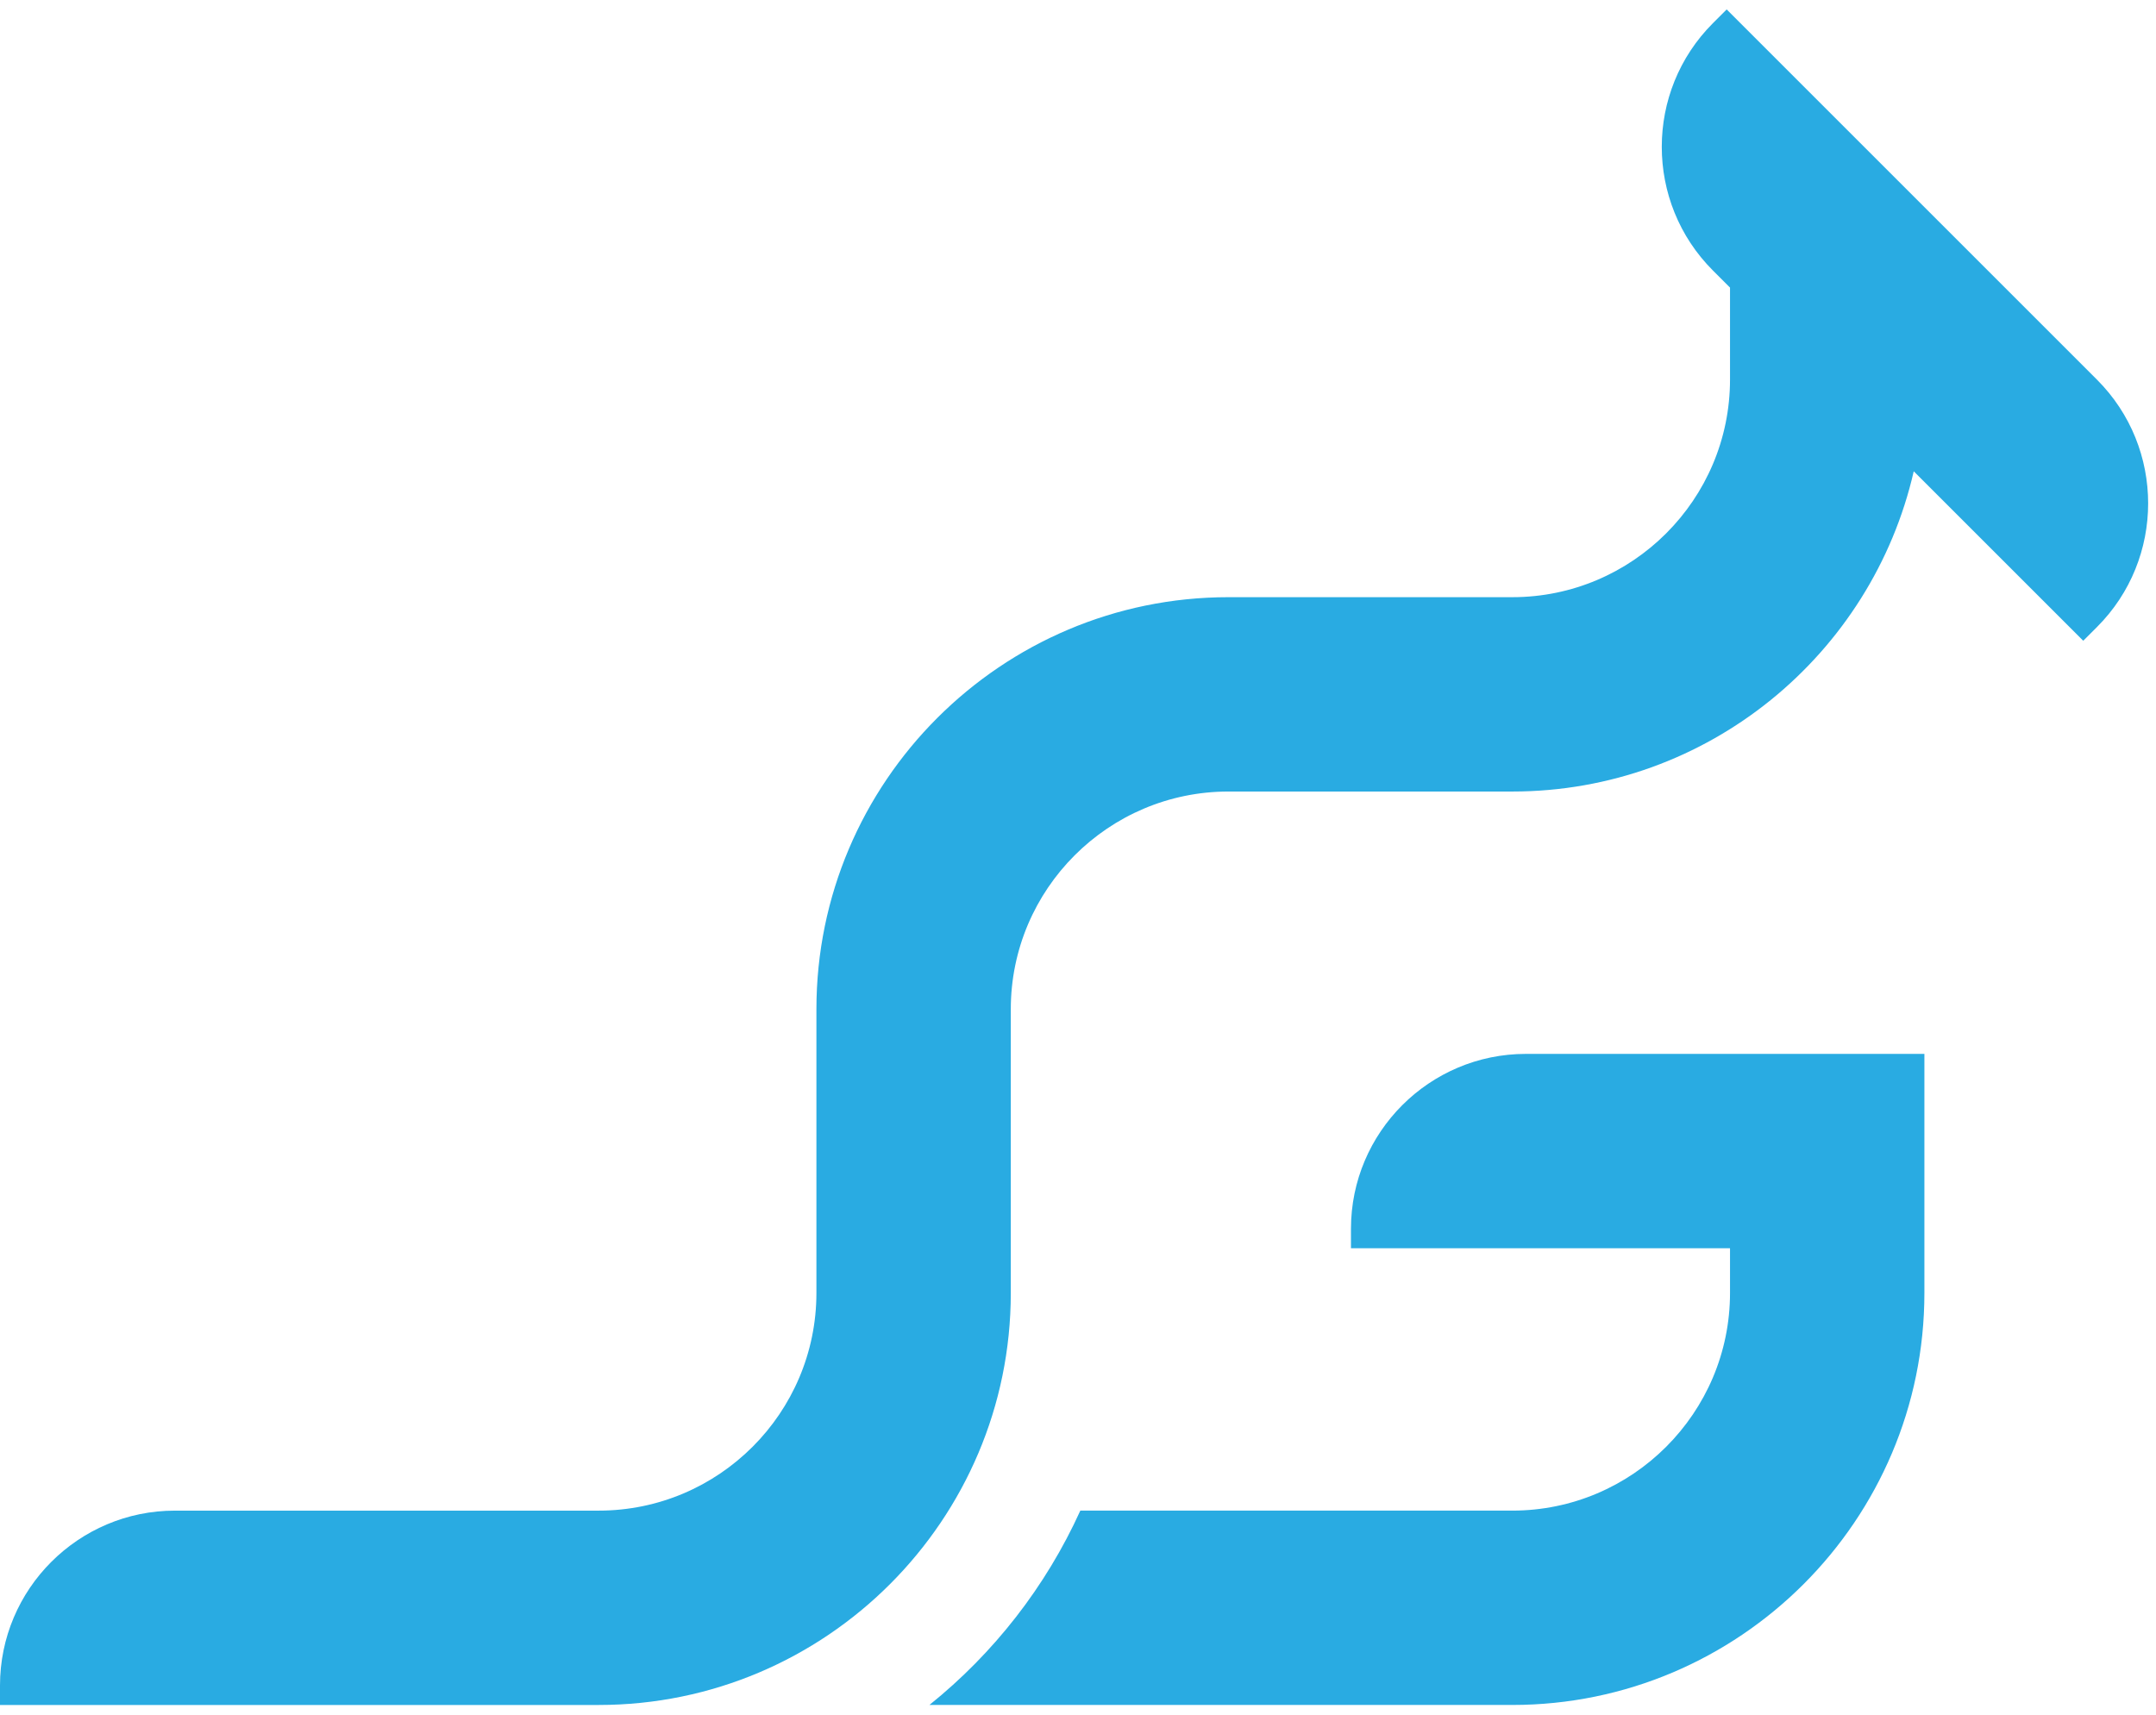
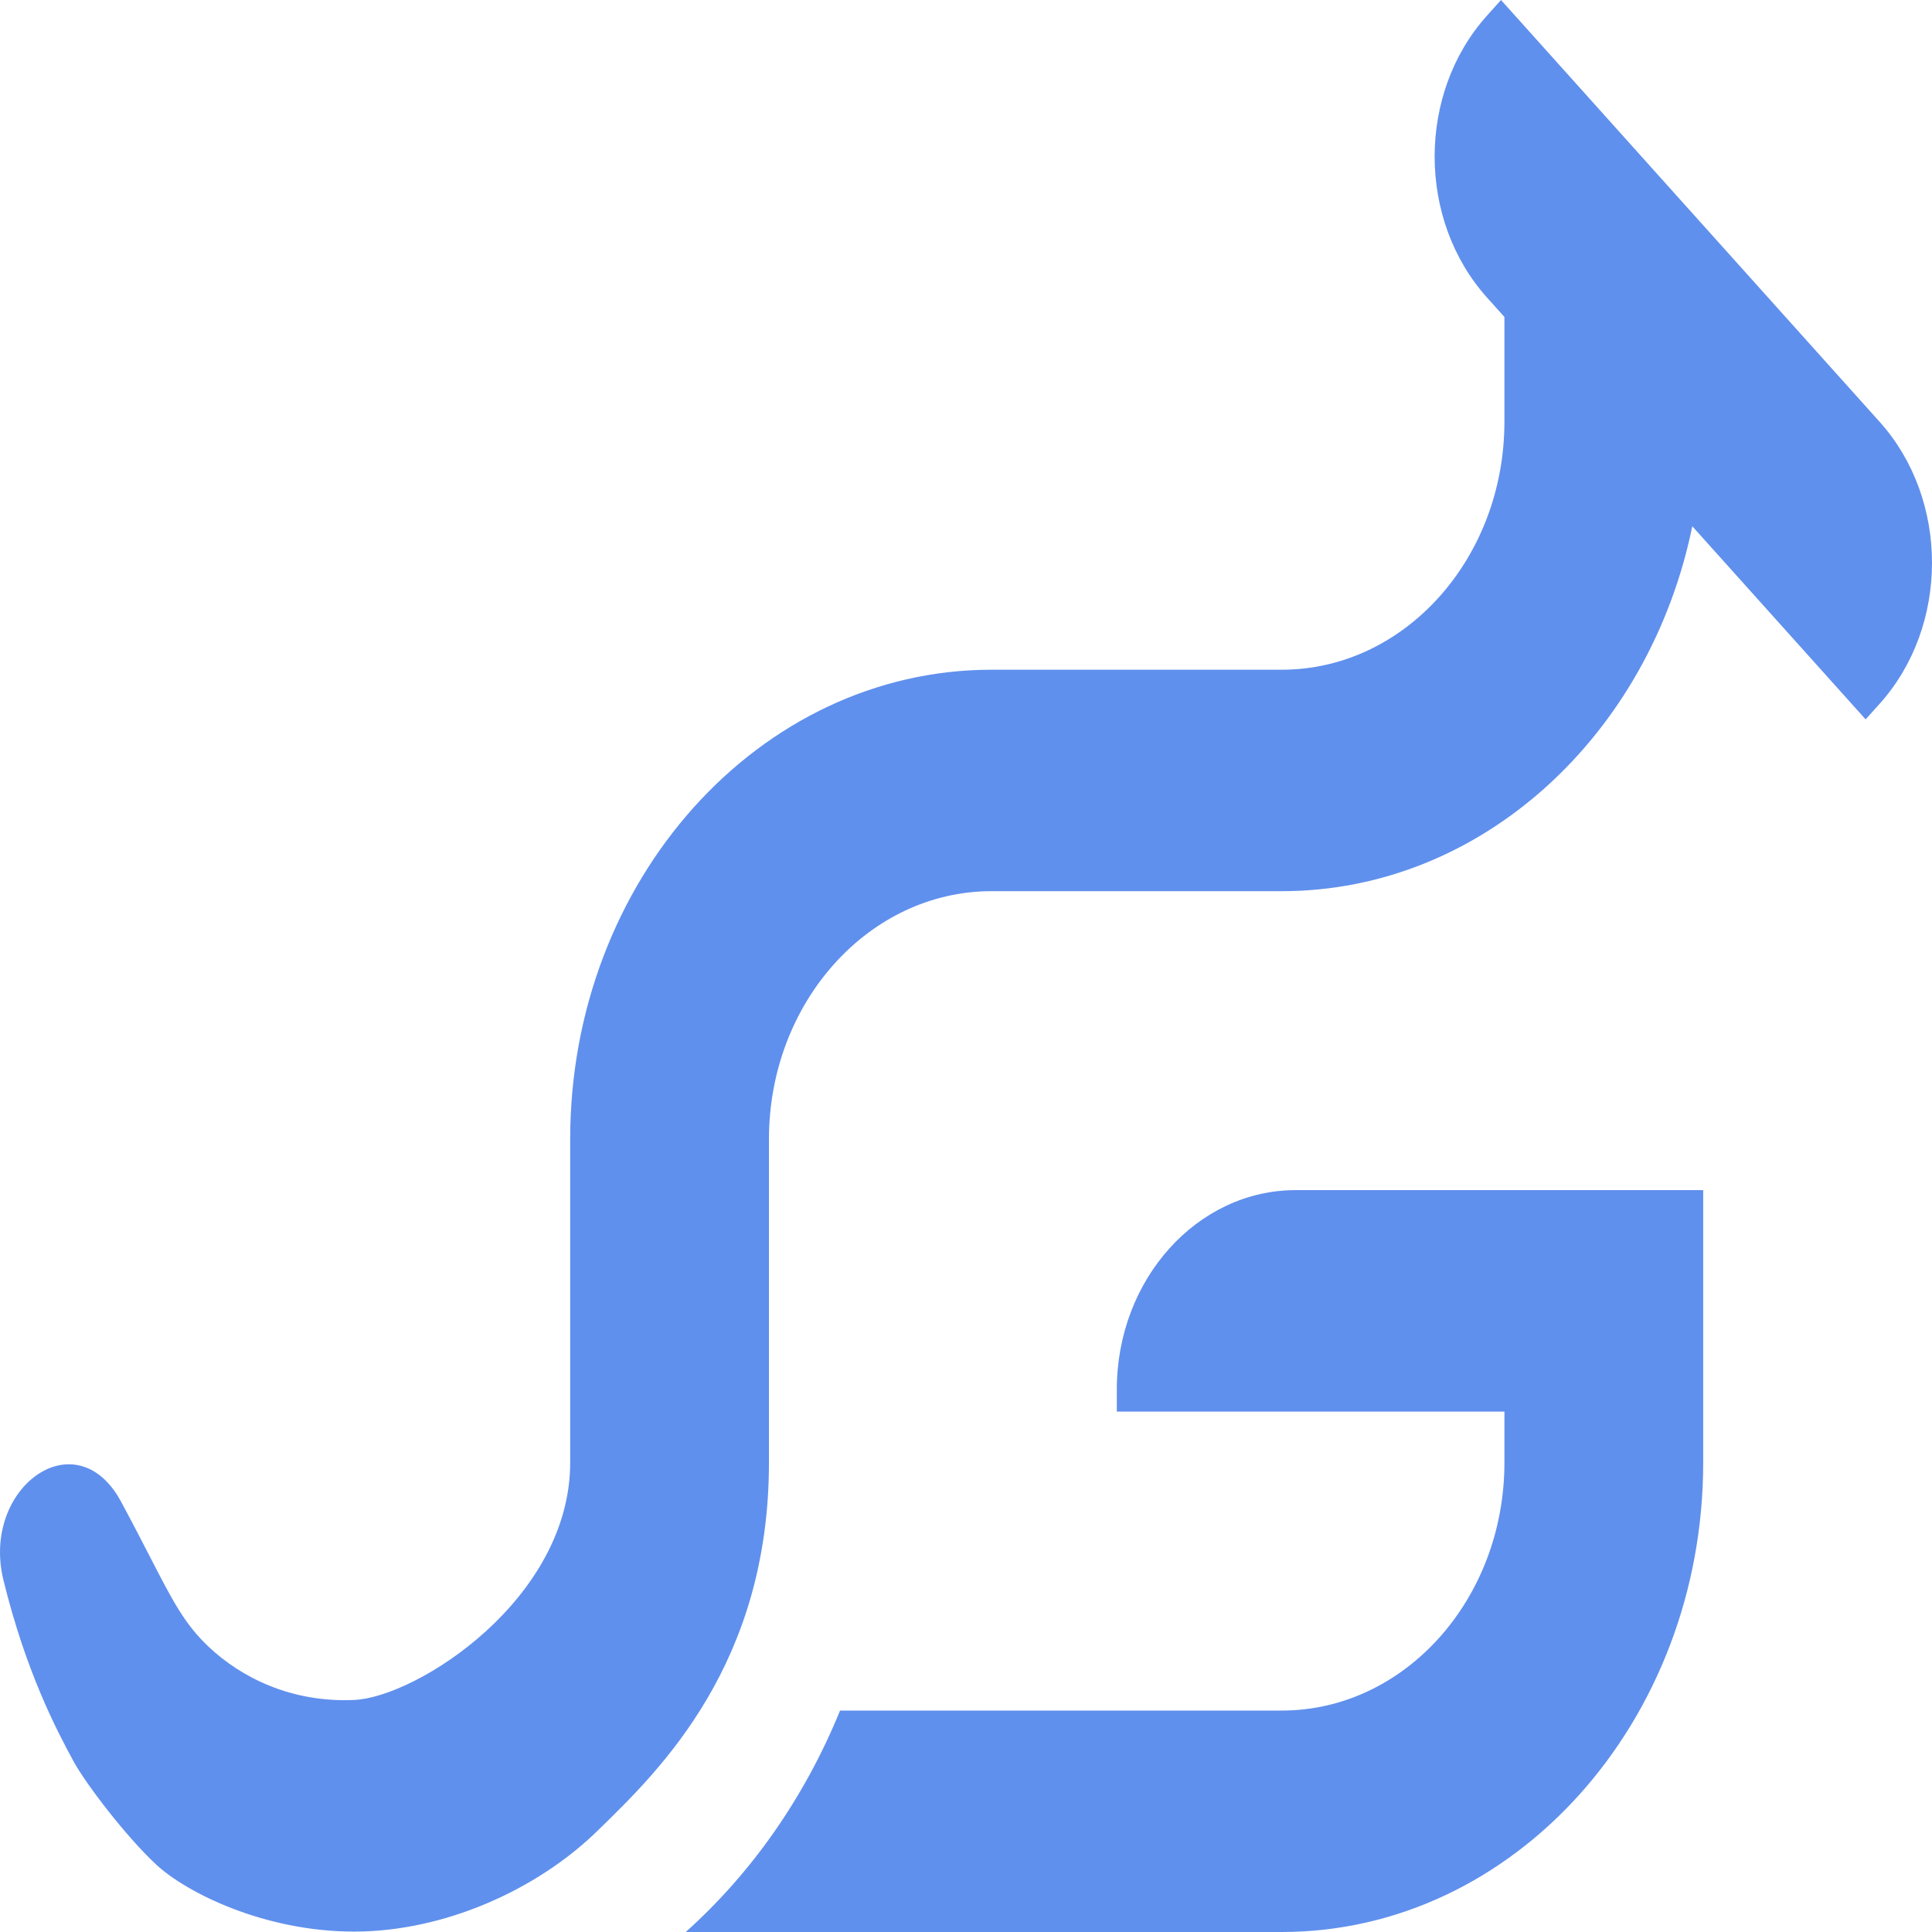
- <svg xmlns="http://www.w3.org/2000/svg" width="171px" height="136px" viewBox="0 0 171 136" version="1.1">
-   <g id="Page-1" stroke="none" stroke-width="1" fill="none" fill-rule="evenodd">
-     <g id="grouparoo" transform="translate(-160, -432)" fill="#29ABE2">
-       <g id="Group-24" transform="translate(160, 432)">
-         <g id="icon" transform="translate(-0.0002, 0.7481)">
-           <path d="M166.32,29.371 L136.949,-2.84217094e-14 L135.859,1.09 C130.449,6.499 130.449,15.301 135.859,20.711 L137.214,22.066 L137.214,29.359 C137.214,38.879 129.467,46.625 119.948,46.625 L97.436,46.625 C79.414,46.625 64.753,61.287 64.753,79.309 L64.753,101.82 C64.753,111.34 57.007,119.087 47.487,119.087 L13.874,119.087 C6.224,119.087 0,125.31 0,132.962 L0,134.504 L47.487,134.504 C65.508,134.504 80.17,119.843 80.17,101.82 L80.17,79.309 C80.17,69.789 87.916,62.042 97.436,62.042 L119.948,62.042 C135.465,62.042 148.465,51.163 151.786,36.638 L165.23,50.082 L166.32,48.992 C171.73,43.582 171.73,34.781 166.32,29.371" id="Fill-20" />
-           <path d="M107.15,96.731 L107.15,98.273 L137.214,98.273 L137.214,101.82 C137.214,111.339 129.467,119.086 119.948,119.086 L85.685,119.086 C82.946,125.122 78.823,130.397 73.716,134.503 L119.948,134.503 C137.97,134.503 152.631,119.842 152.631,101.82 L152.631,82.855 L121.024,82.855 C113.374,82.855 107.15,89.08 107.15,96.731" id="Fill-22" />
-         </g>
-       </g>
-     </g>
-   </g>
+ <svg xmlns="http://www.w3.org/2000/svg" width="469" height="469" viewBox="0 0 469 469" fill="none">
+   <path fill-rule="evenodd" clip-rule="evenodd" d="M364.375 0L456.301 102.414C473.233 121.278 473.233 151.966 456.301 170.83L452.889 174.631L410.812 127.753C400.418 178.4 359.73 216.335 311.165 216.335H240.707C210.911 216.335 186.667 243.348 186.667 276.543V355.037C186.667 403.891 160.27 429.604 145.547 443.945C145.351 444.136 145.157 444.325 144.965 444.512C130.368 458.739 107.866 468.901 85.971 468.901C64.077 468.901 45.223 459.416 37.925 452.642C30.627 445.867 20.802 432.995 17.855 427.576C13.804 420.124 6.3 405.897 0.826 383.541C-4.647 361.185 18.463 344.249 29.411 364.572C32.218 369.784 34.465 374.15 36.389 377.886C41.966 388.718 44.818 394.259 50.697 399.8C58.603 407.252 70.767 413.349 85.971 412.672C101.176 411.994 138.415 388.232 138.415 355.037V276.543C138.415 213.702 184.301 162.577 240.707 162.577H311.165C340.958 162.577 365.204 135.567 365.204 102.372V76.942L360.964 72.217C344.031 53.353 344.031 22.661 360.964 3.801L364.375 0ZM271.11 342.669V337.293C271.11 310.614 290.59 288.908 314.533 288.908H413.457V355.038C413.457 417.878 367.571 469 311.165 469H166.468C182.451 454.683 195.356 436.289 203.928 415.242H311.165C340.958 415.242 365.205 388.229 365.205 355.038V342.669H271.11Z" fill="#6090ED" />
</svg>
